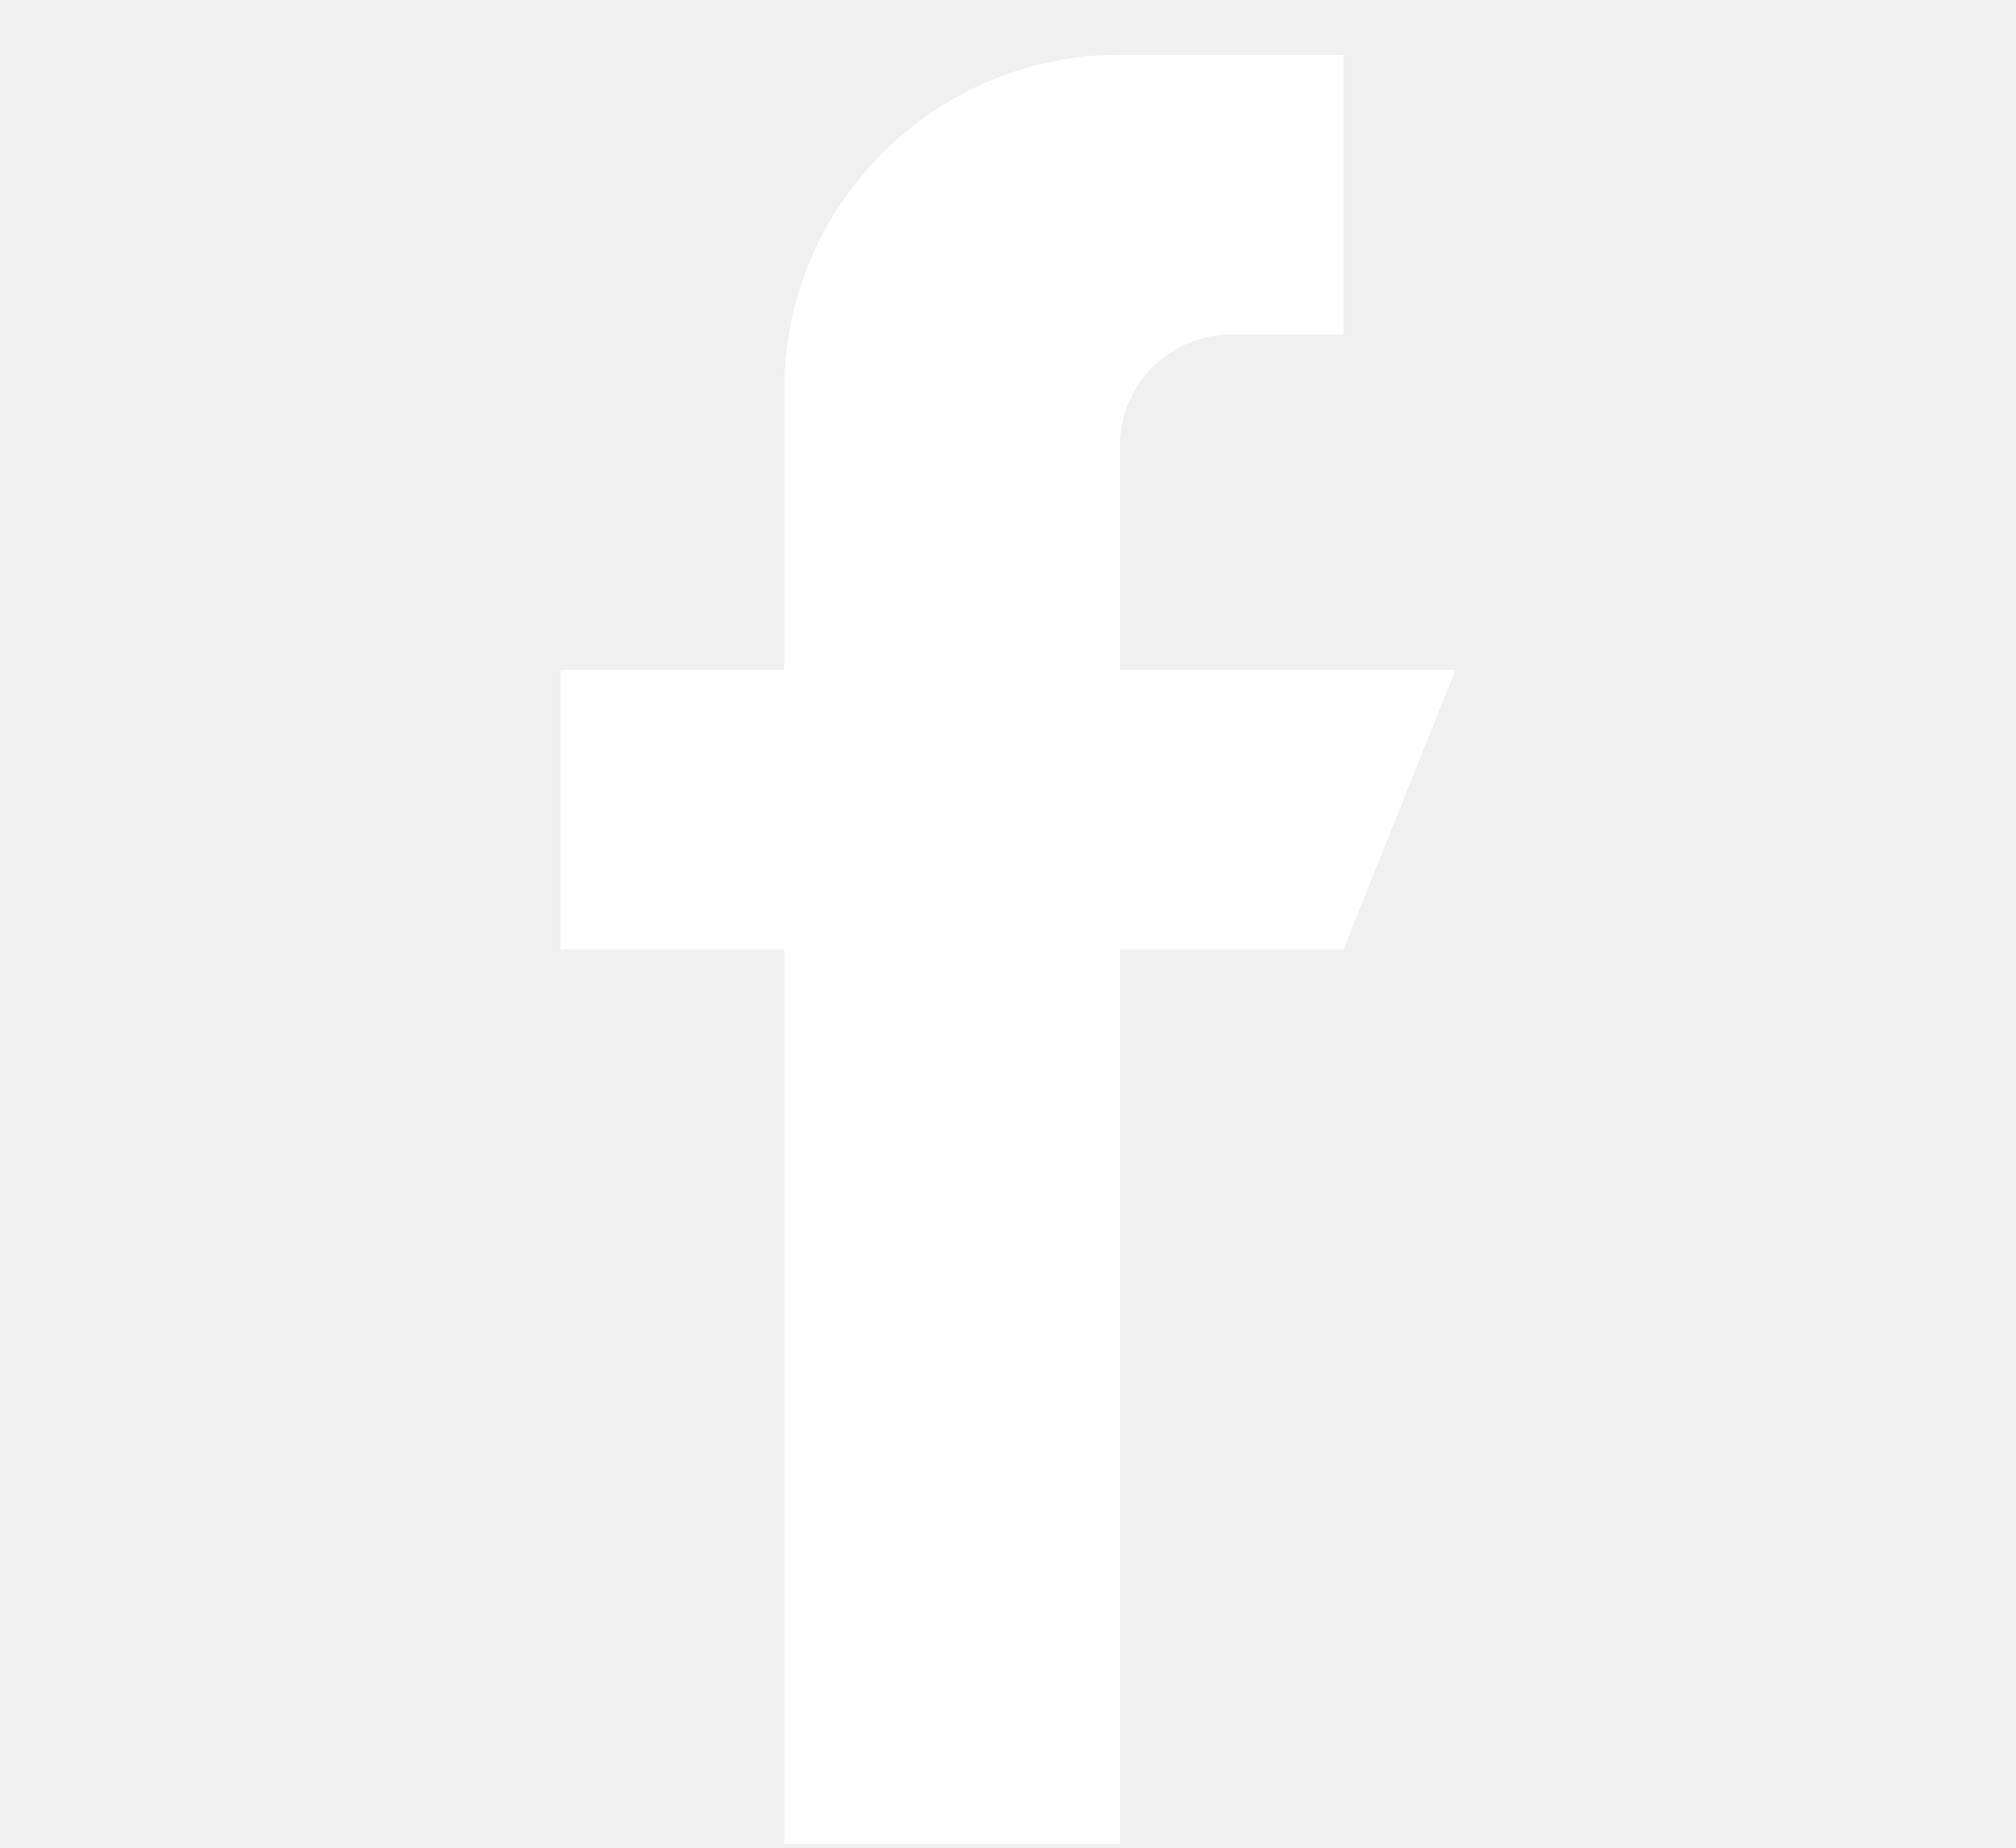
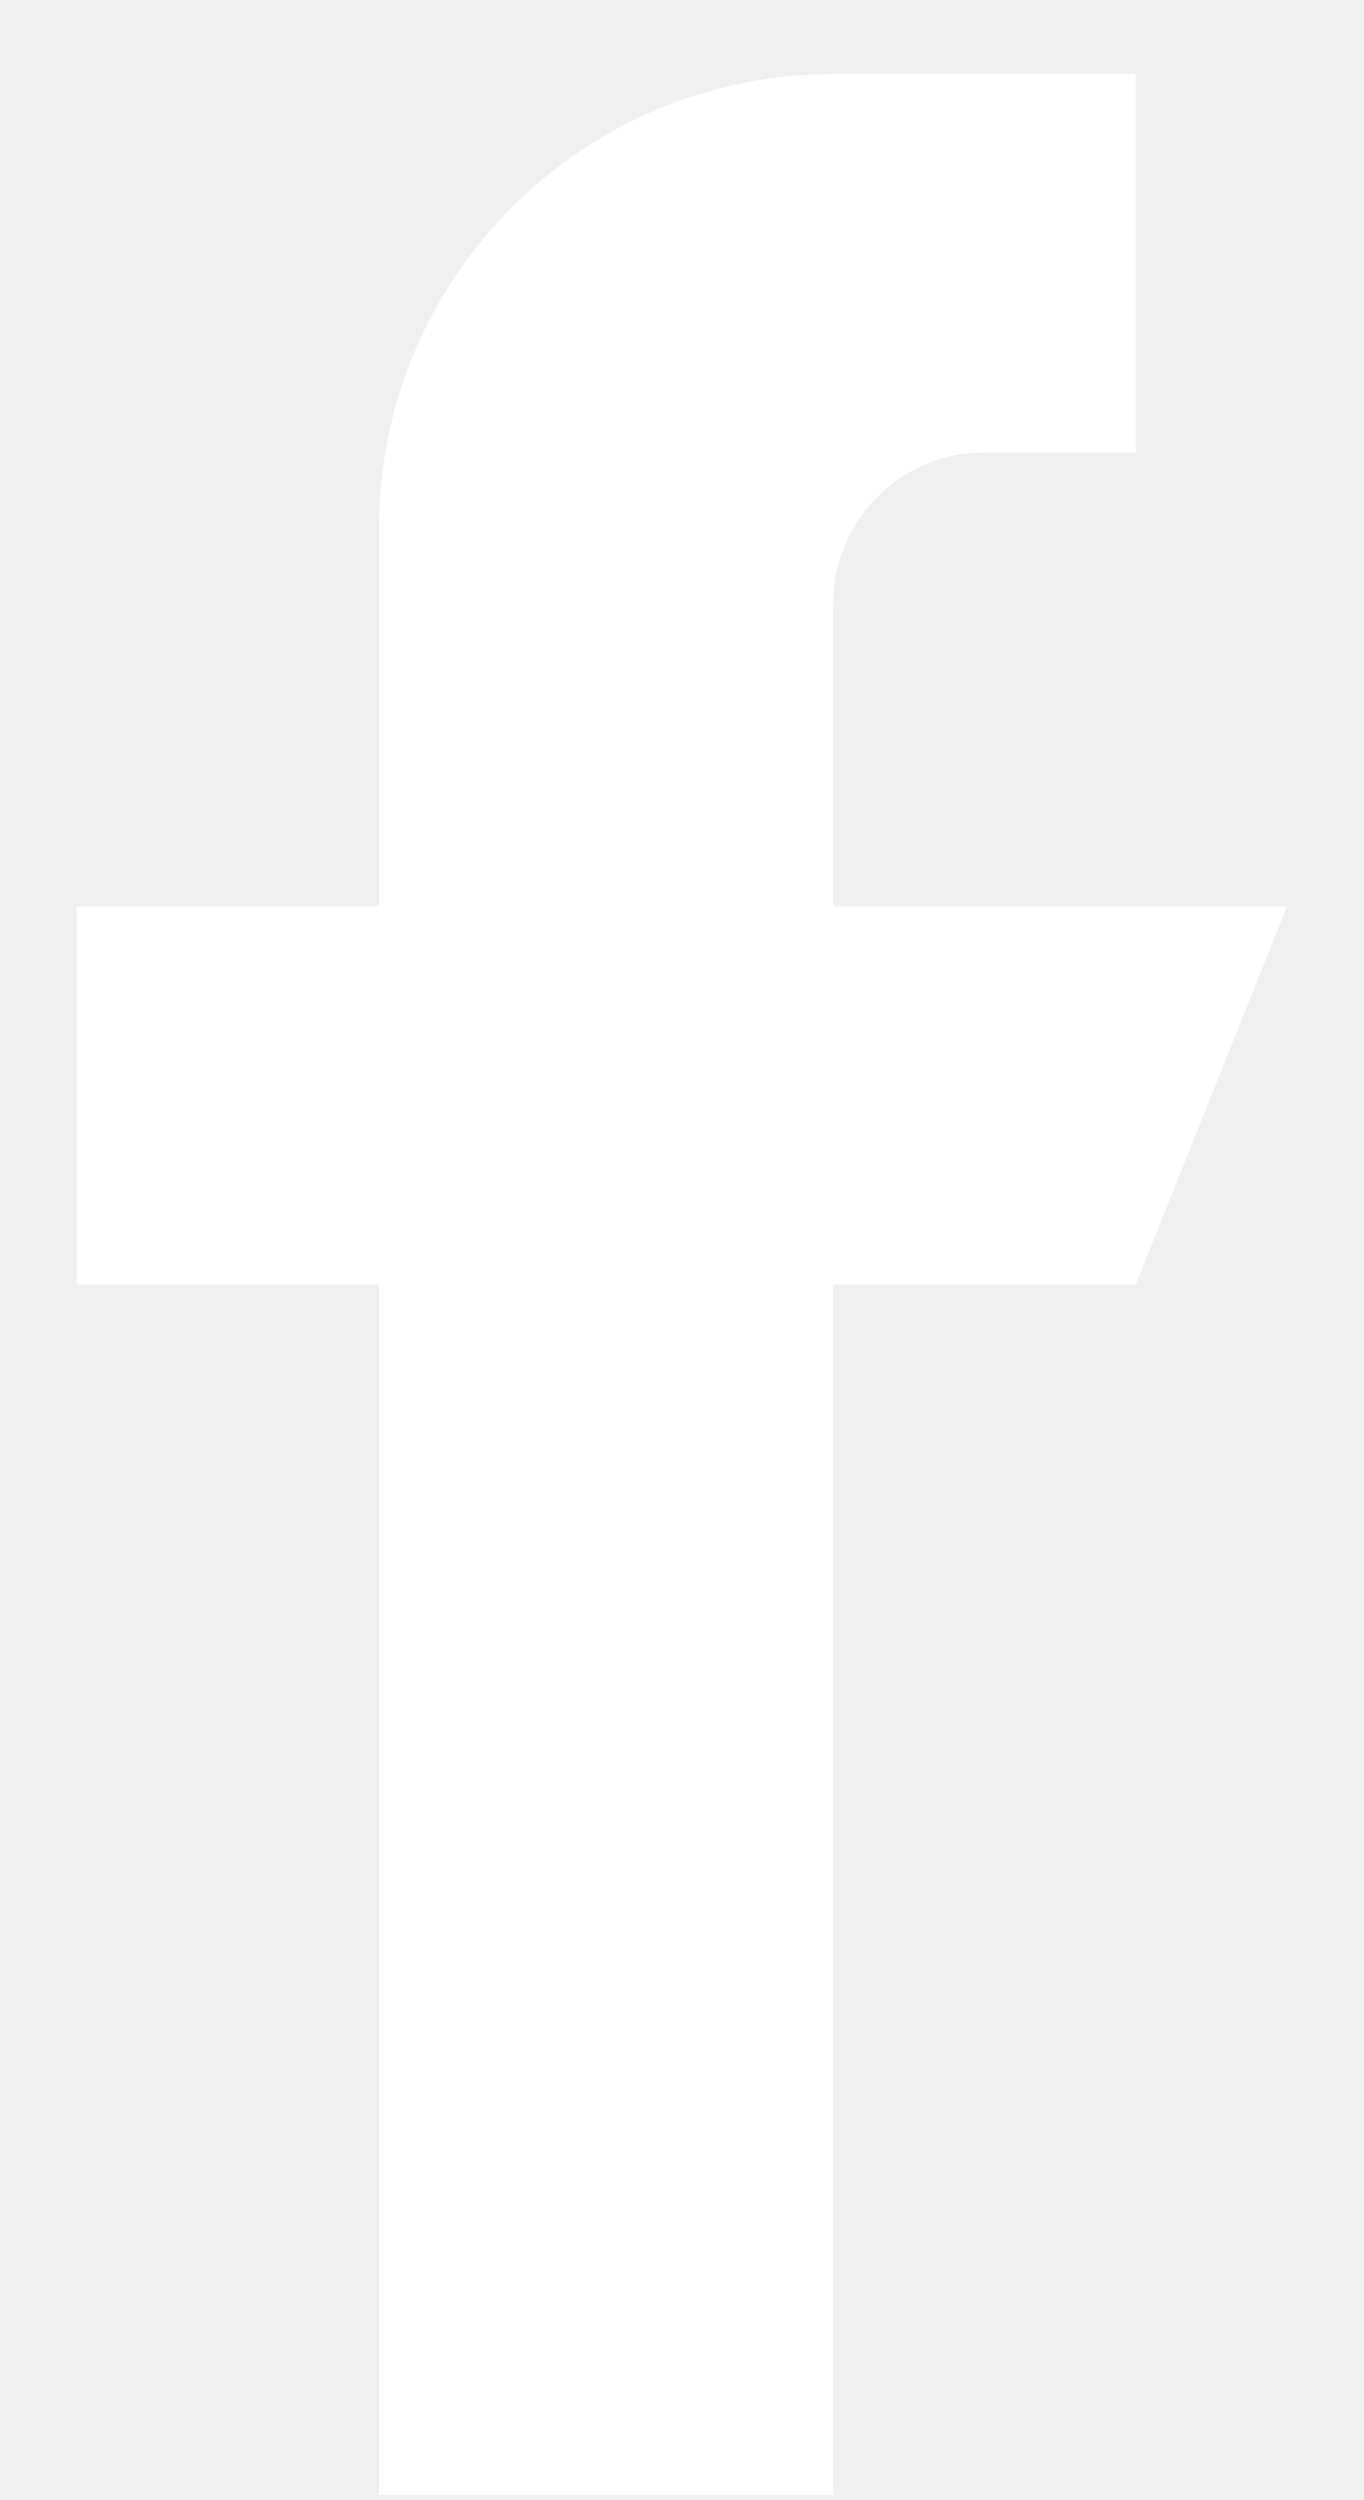
- <svg xmlns="http://www.w3.org/2000/svg" width="12" height="11" fill="none">
-   <g clip-path="url(#clip0)">
-     <path d="M6.666 3.988V2.656c0-.367.298-.665.665-.665h.666V.326H6.666a1.997 1.997 0 00-1.998 1.997v1.665H3.337v1.664h1.331v5.326h1.998V5.652h1.331l.666-1.664H6.666z" fill="#fff" />
-   </g>
-   <defs>
-     <clipPath id="clip0">
-       <path fill="#fff" d="M.674.326h10.652v10.652H.674z" />
-     </clipPath>
-   </defs>
+ <svg xmlns="http://www.w3.org/2000/svg" width="6" height="11" viewBox="0 0 6 11" fill="none">
+   <path d="M3.666 3.988V2.656C3.666 2.289 3.964 1.991 4.331 1.991H4.997V0.326H3.666C2.563 0.326 1.668 1.22 1.668 2.323V3.988H0.337V5.652H1.668V10.978H3.666V5.652H4.997L5.663 3.988H3.666Z" fill="white" />
</svg>
